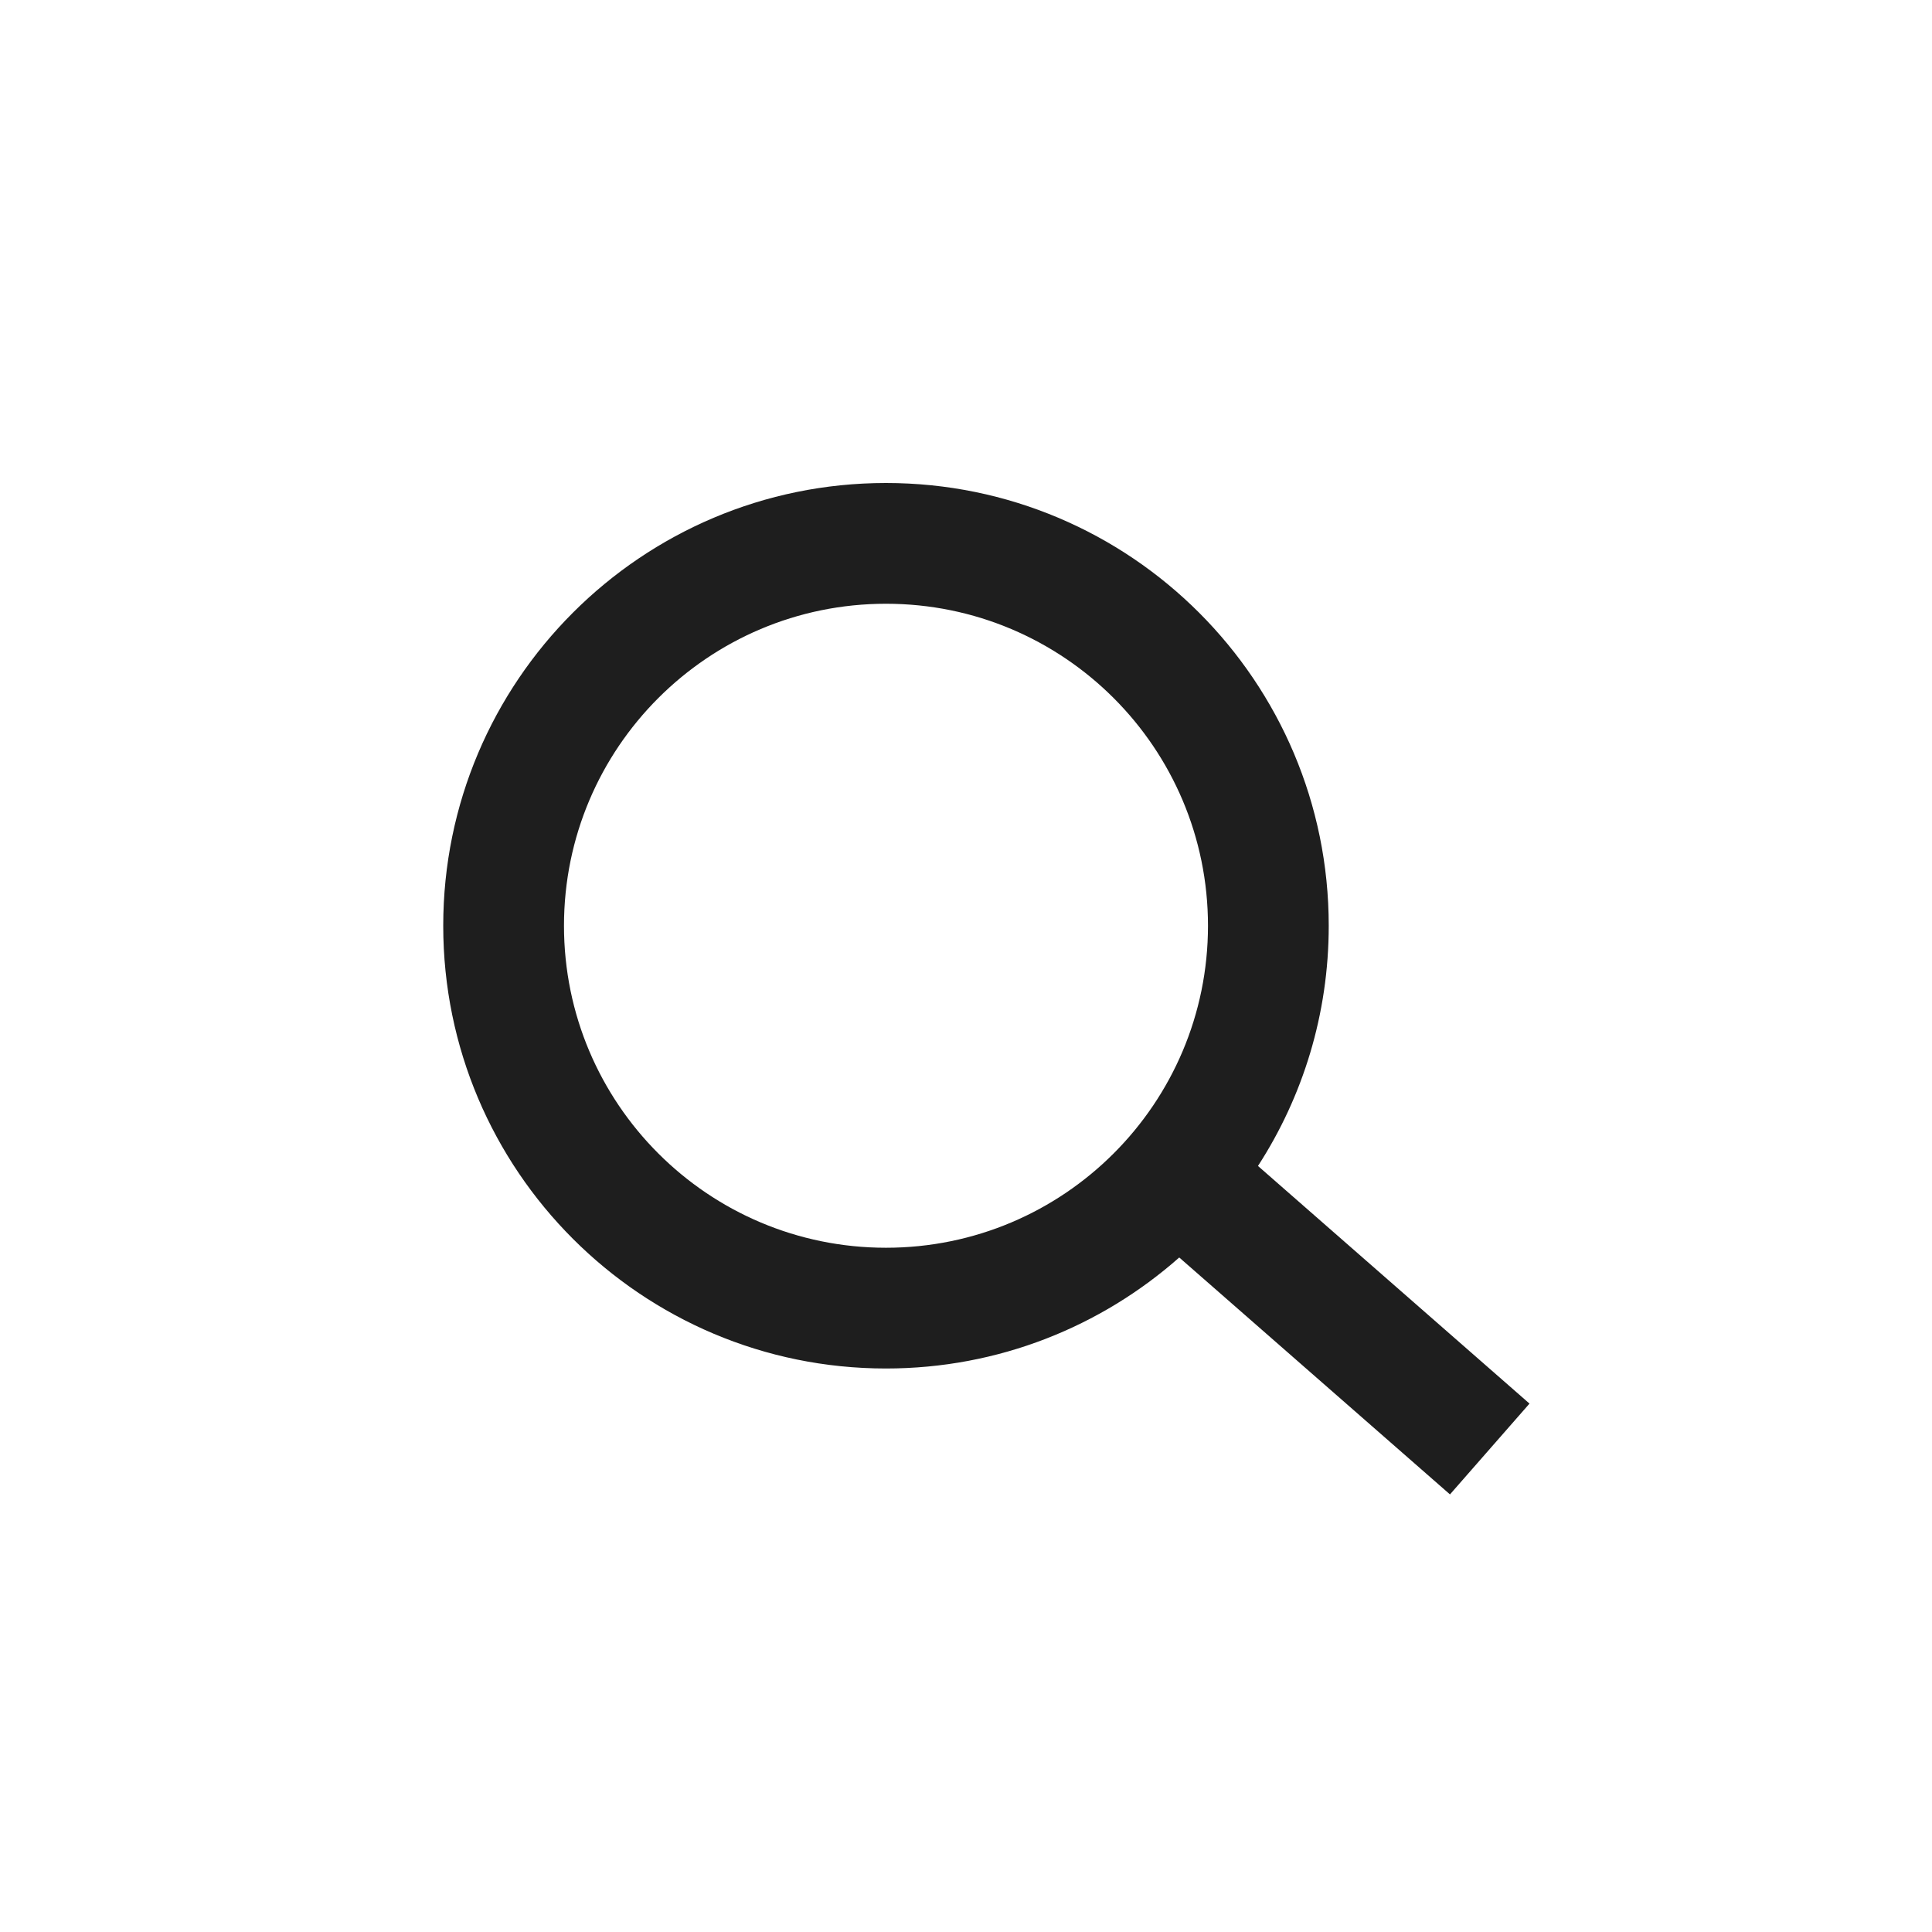
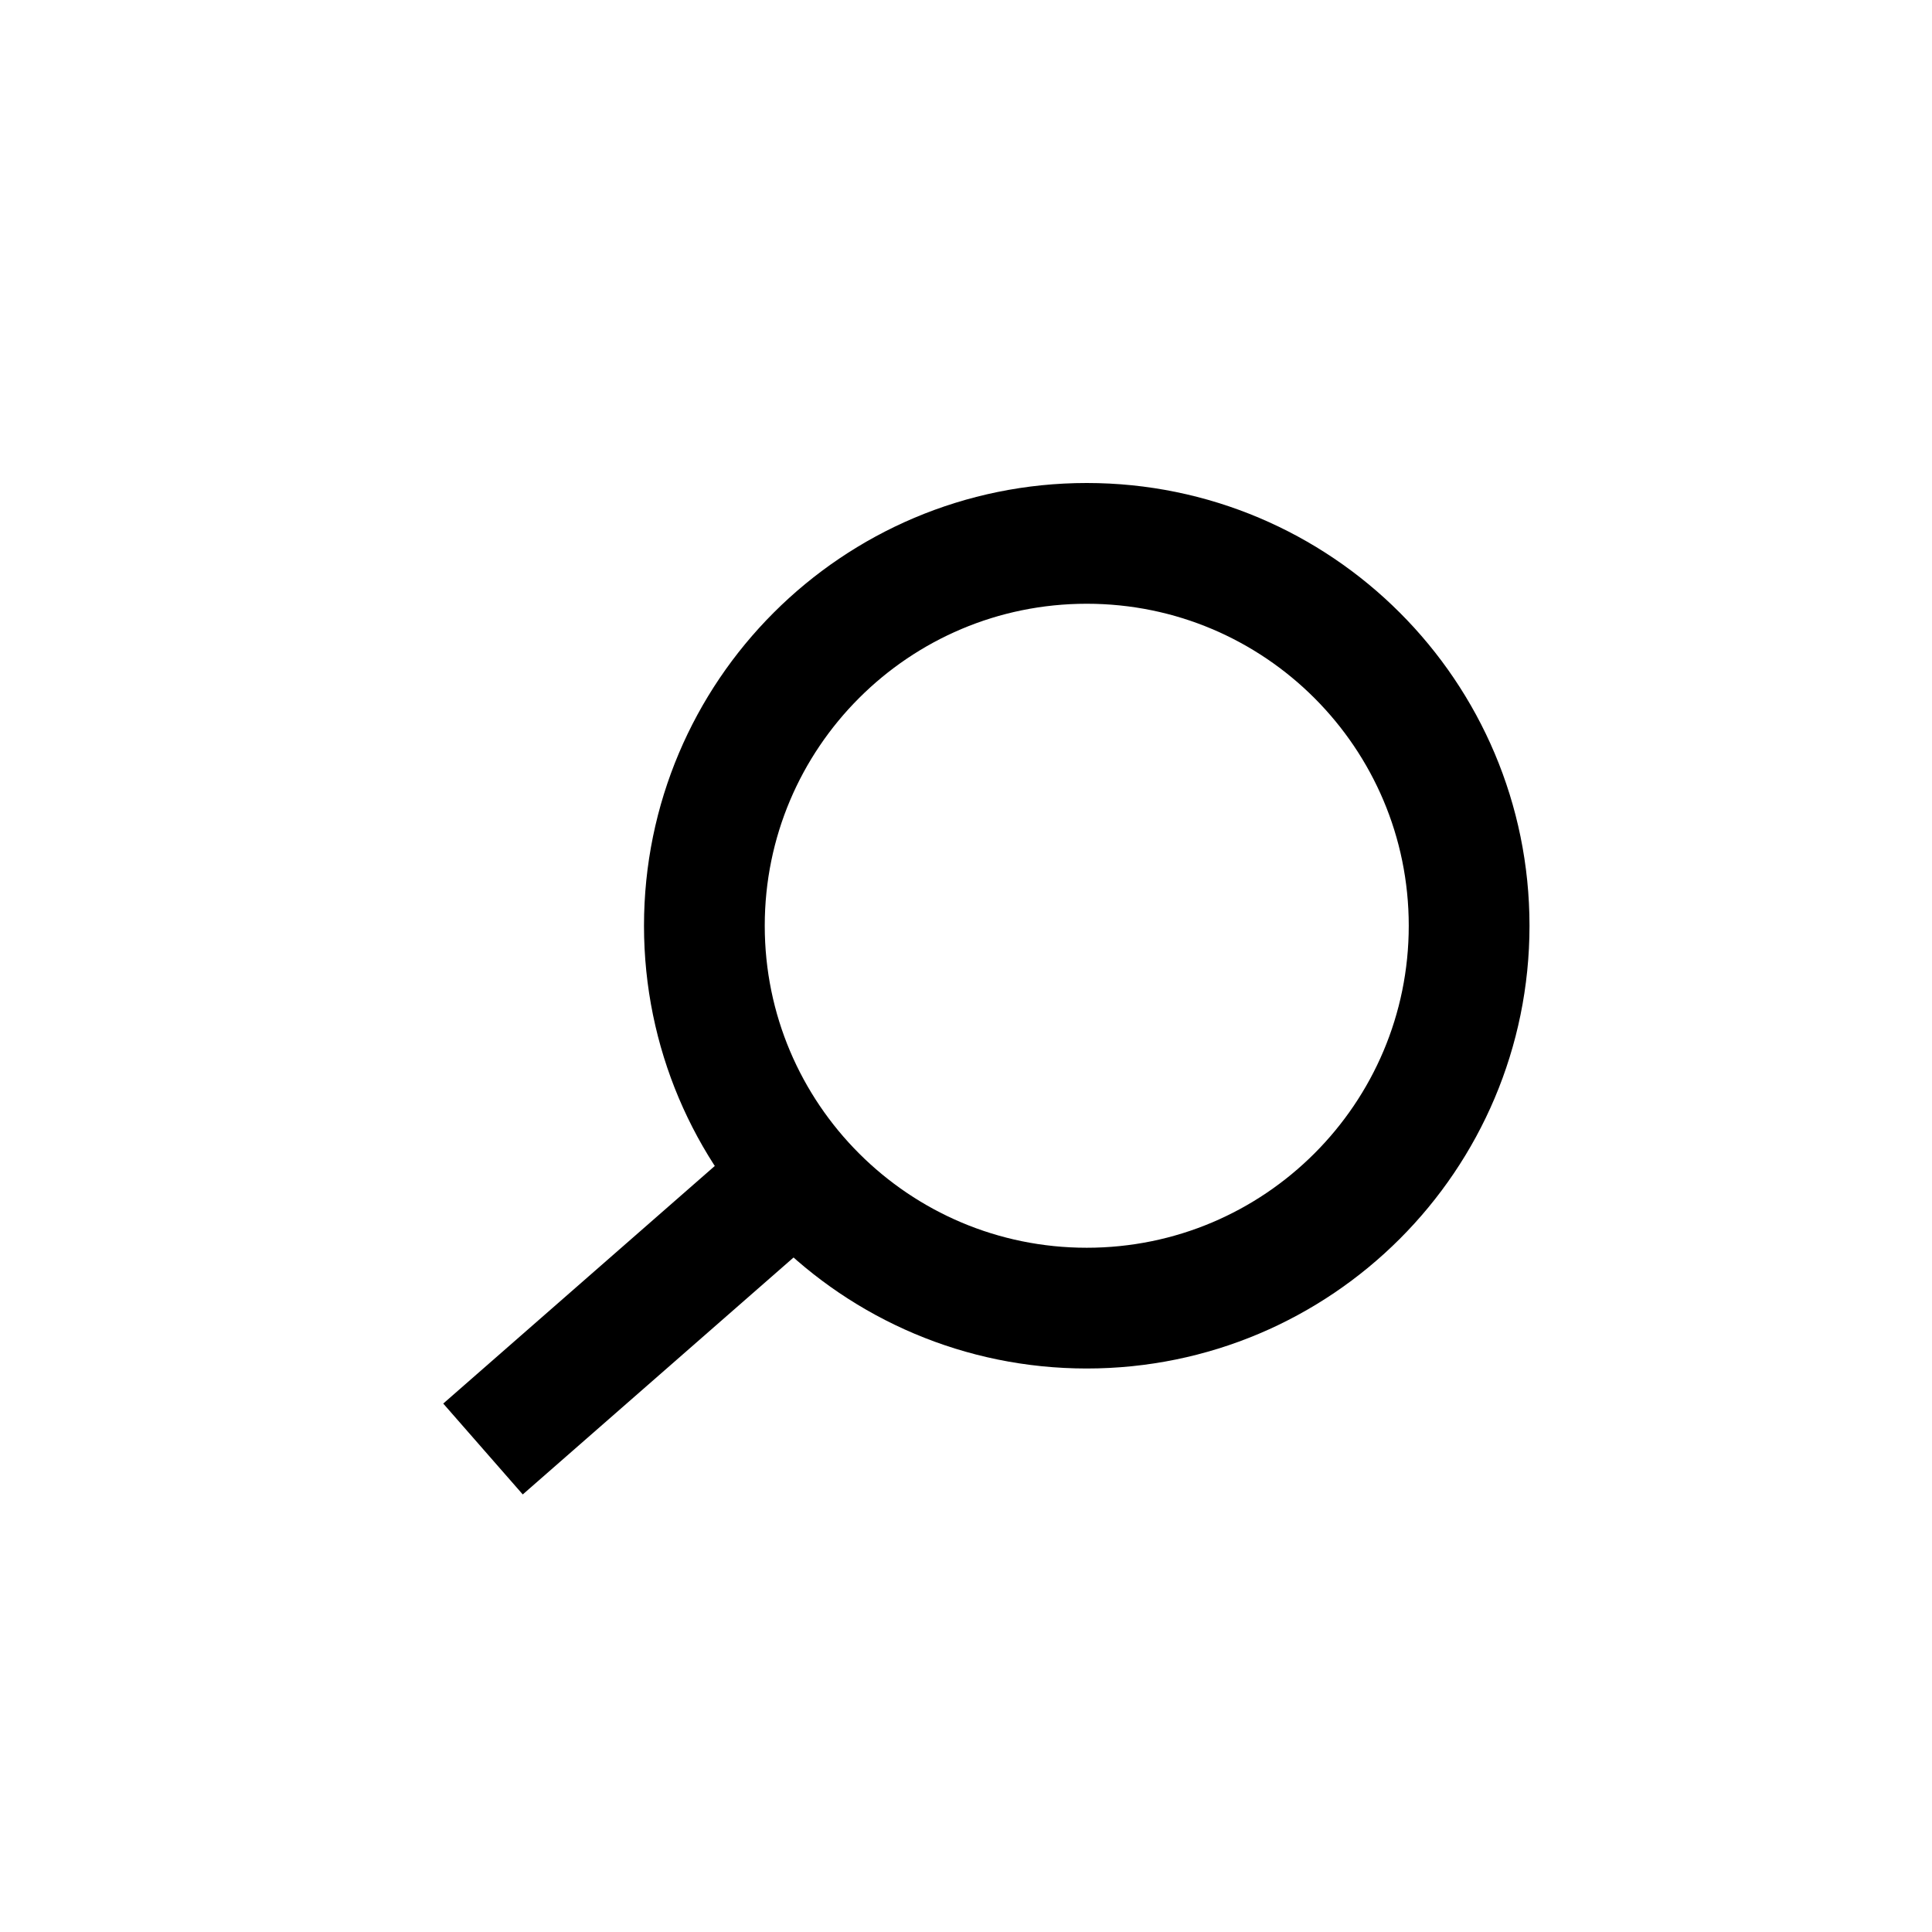
<svg xmlns="http://www.w3.org/2000/svg" width="24" height="24" viewBox="0 0 24 24" fill="none">
-   <path fill-rule="evenodd" clip-rule="evenodd" d="M5.506 11.5C5.506 14.538 7.969 17 11.006 17C12.403 17 13.678 16.479 14.649 15.621L18.012 18.564L19 17.436L15.627 14.484C16.183 13.625 16.506 12.6 16.506 11.5C16.506 8.462 14.044 6 11.006 6C7.969 6 5.506 8.462 5.506 11.5ZM7.006 11.5C7.006 13.709 8.797 15.5 11.006 15.5C13.215 15.5 15.006 13.709 15.006 11.5C15.006 9.291 13.215 7.5 11.006 7.5C8.797 7.5 7.006 9.291 7.006 11.5Z" fill="#1E1E1E" />
+   <path d="M6 18L10 14.5" stroke="black" stroke-width="1.5" />
+   <circle cx="13.5" cy="11.5" r="4.75" stroke="black" stroke-width="1.5" />
</svg>
